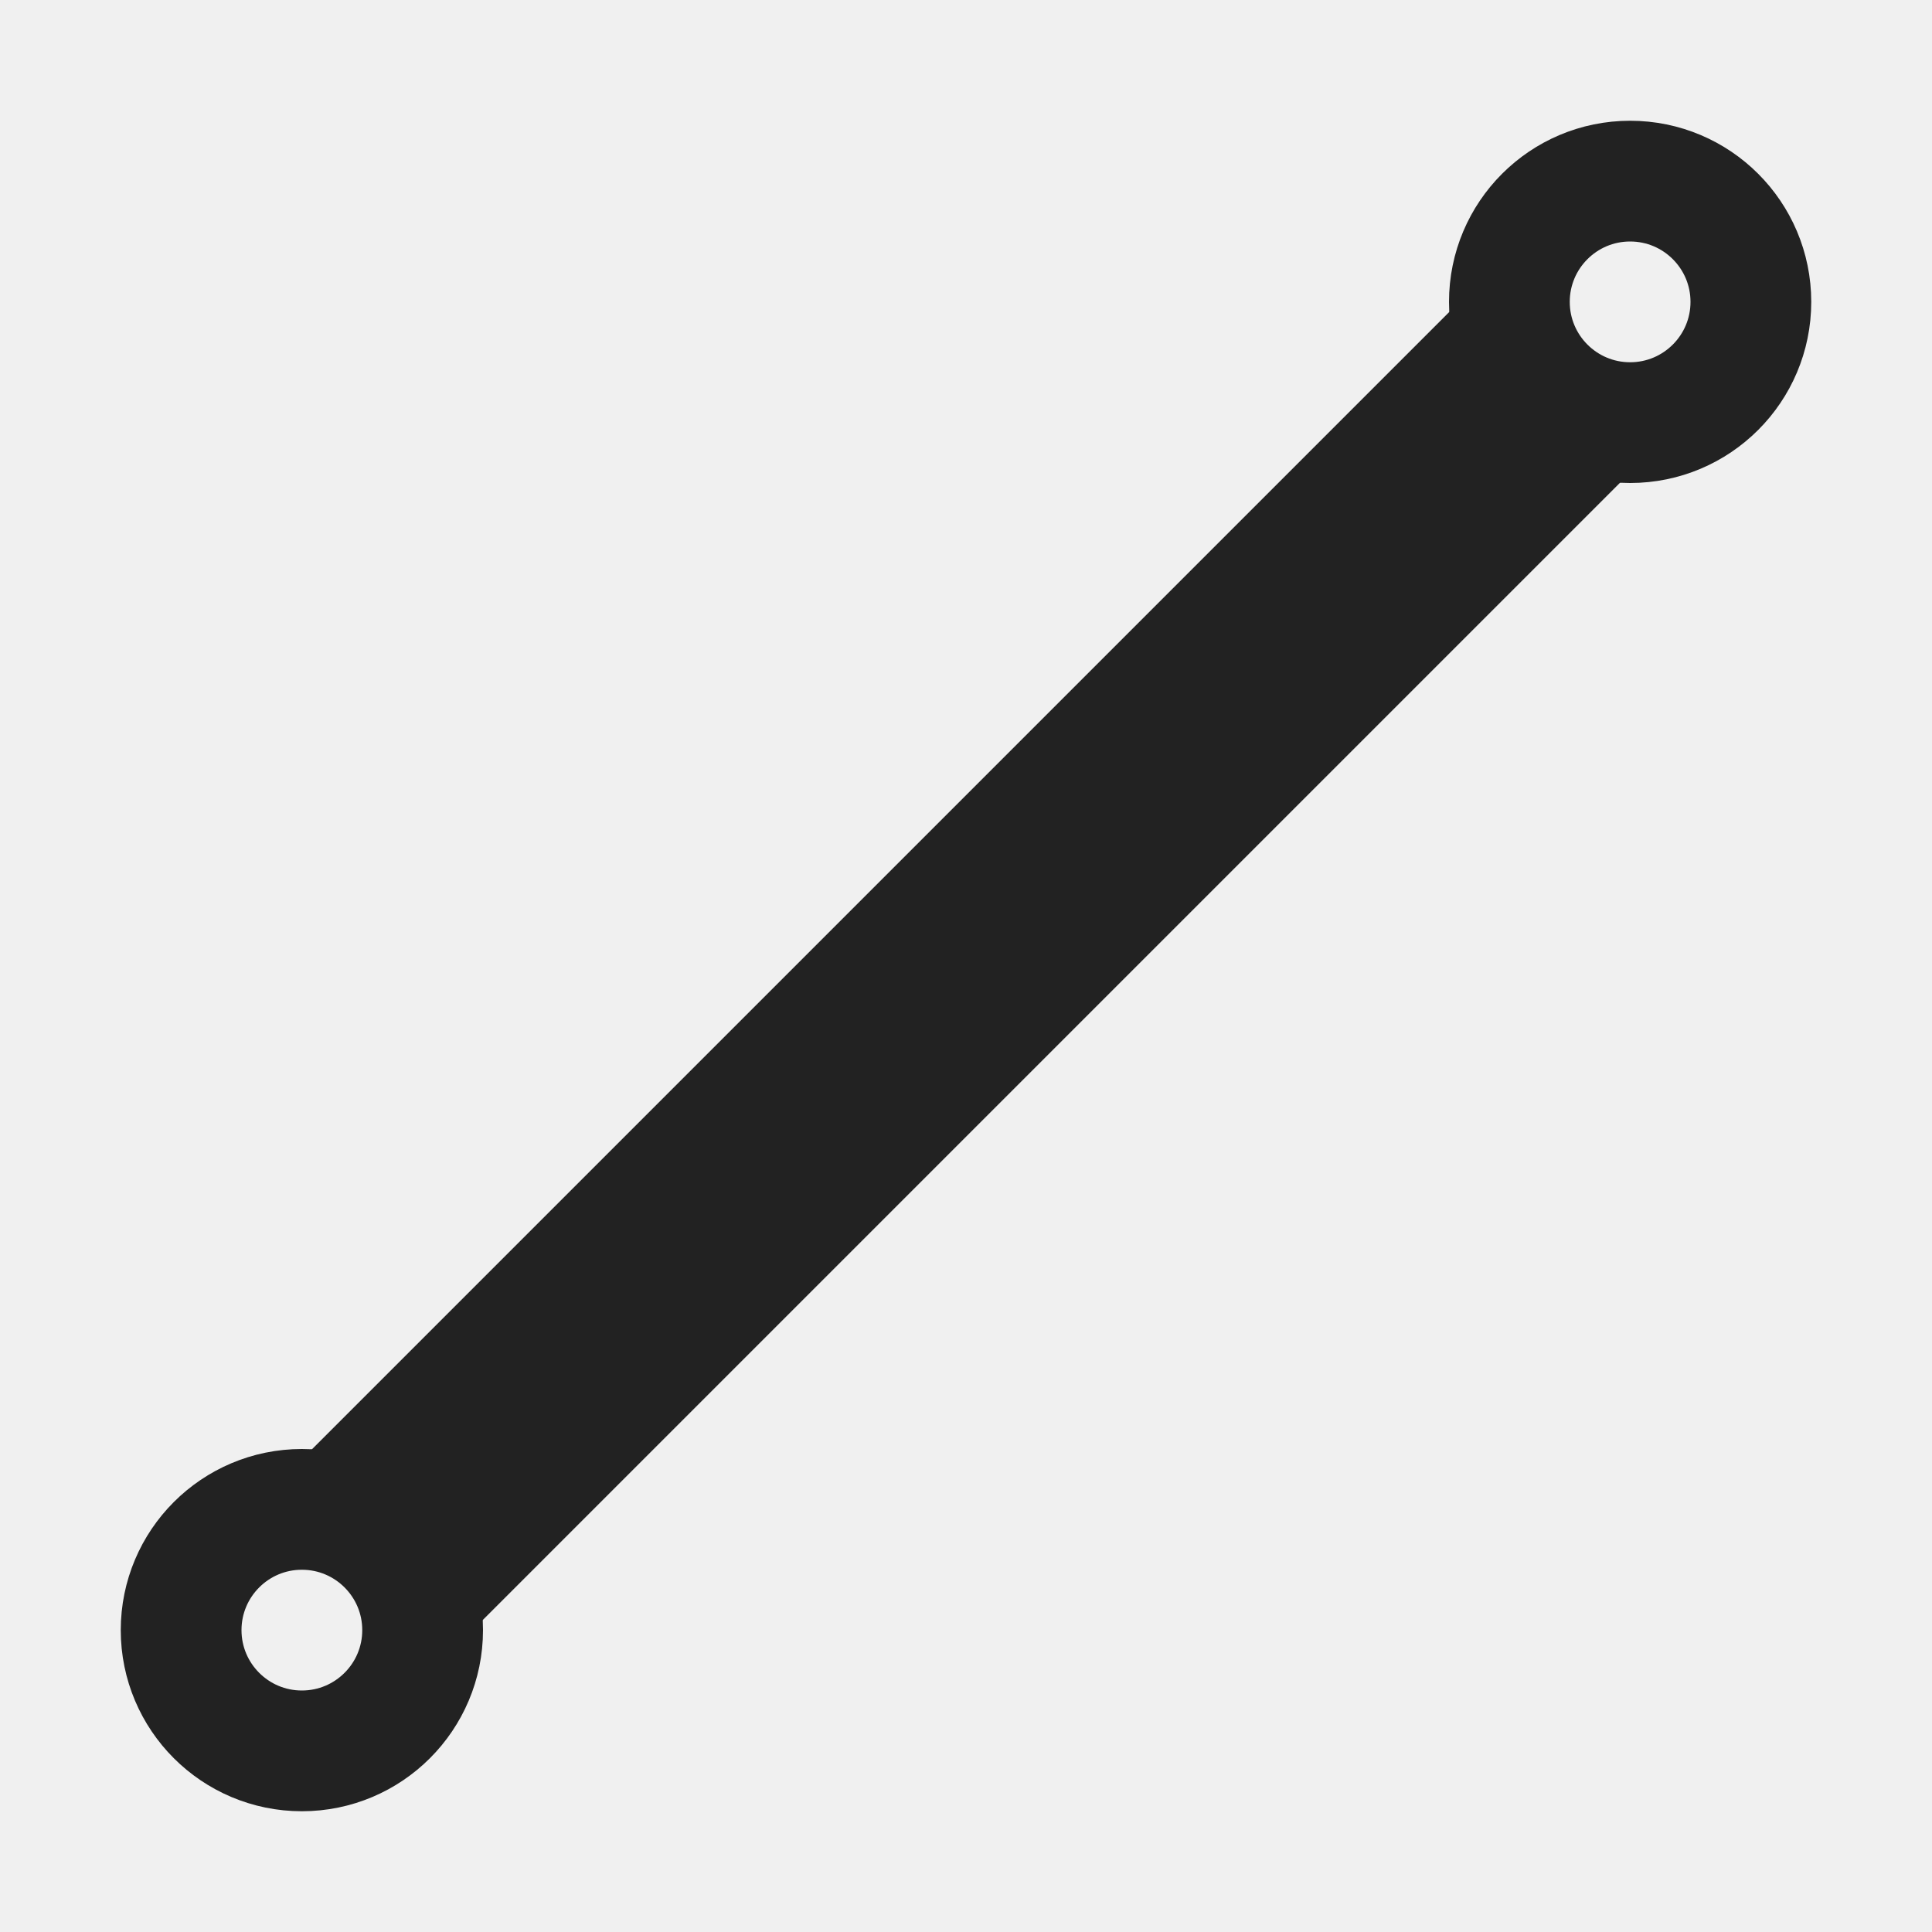
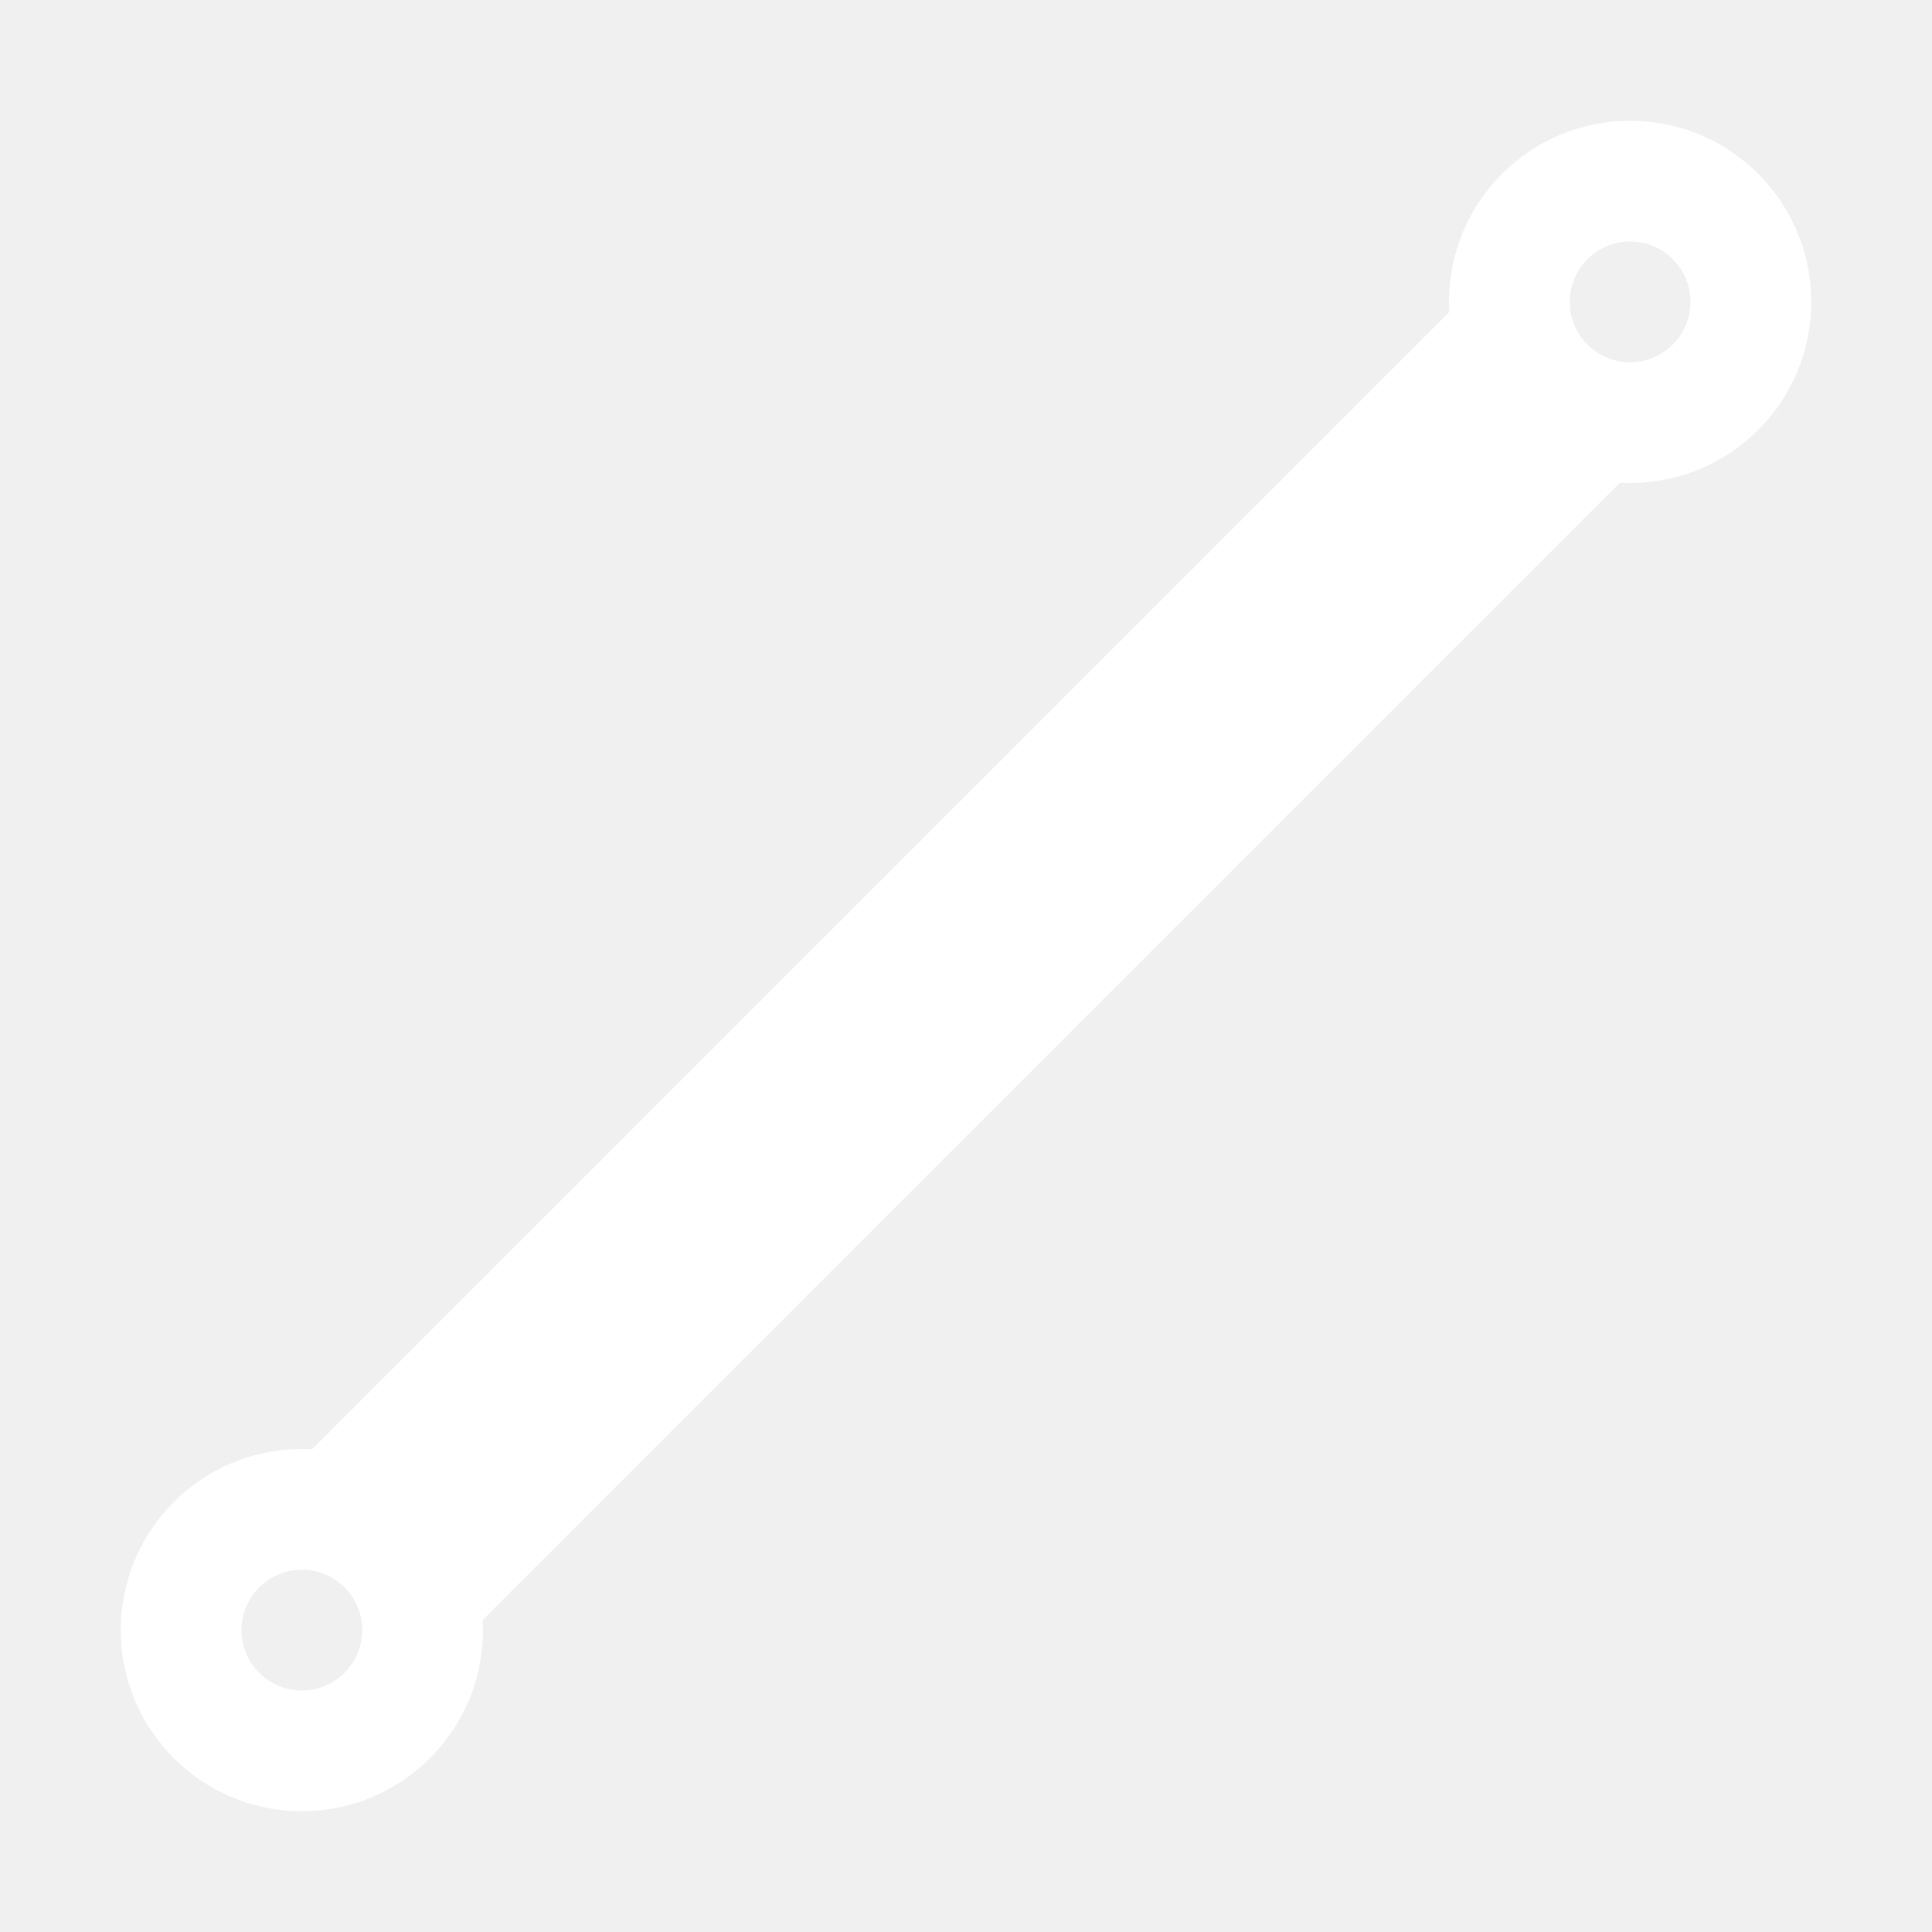
<svg xmlns="http://www.w3.org/2000/svg" height="16px" viewBox="0 0 16 16" width="16px" version="1.1" id="svg10">
  <defs id="defs14" />
-   <path style="fill:#ff0000;stroke:#222222;stroke-width:2;stroke-dasharray:none;stroke-opacity:1" d="M 3,13 13,3" id="path3763" />
-   <circle style="fill:none;stroke:#222222;stroke-width:1;stroke-dasharray:none;stroke-opacity:1" id="path3464-3-3-3-6" cx="13.5" cy="2.5" r="1" />
-   <circle style="fill:none;stroke:#222222;stroke-width:1;stroke-dasharray:none;stroke-opacity:1" id="path3464-3-3-3-6-7" cx="2.5" cy="13.5" r="1" />
+   <path style="fill:#ffffff;stroke:#ffffff;stroke-width:2;stroke-dasharray:none;stroke-opacity:1;fill-opacity:1" d="M 3,13 13,3" id="path3763" />
+   <circle style="fill:none;stroke:#ffffff;stroke-width:1;stroke-dasharray:none;stroke-opacity:1" id="path3464-3-3-3-6" cx="13.5" cy="2.5" r="1" />
+   <circle style="fill:none;stroke:#ffffff;stroke-width:1;stroke-dasharray:none;stroke-opacity:1" id="path3464-3-3-3-6-7" cx="2.5" cy="13.5" r="1" />
</svg>
